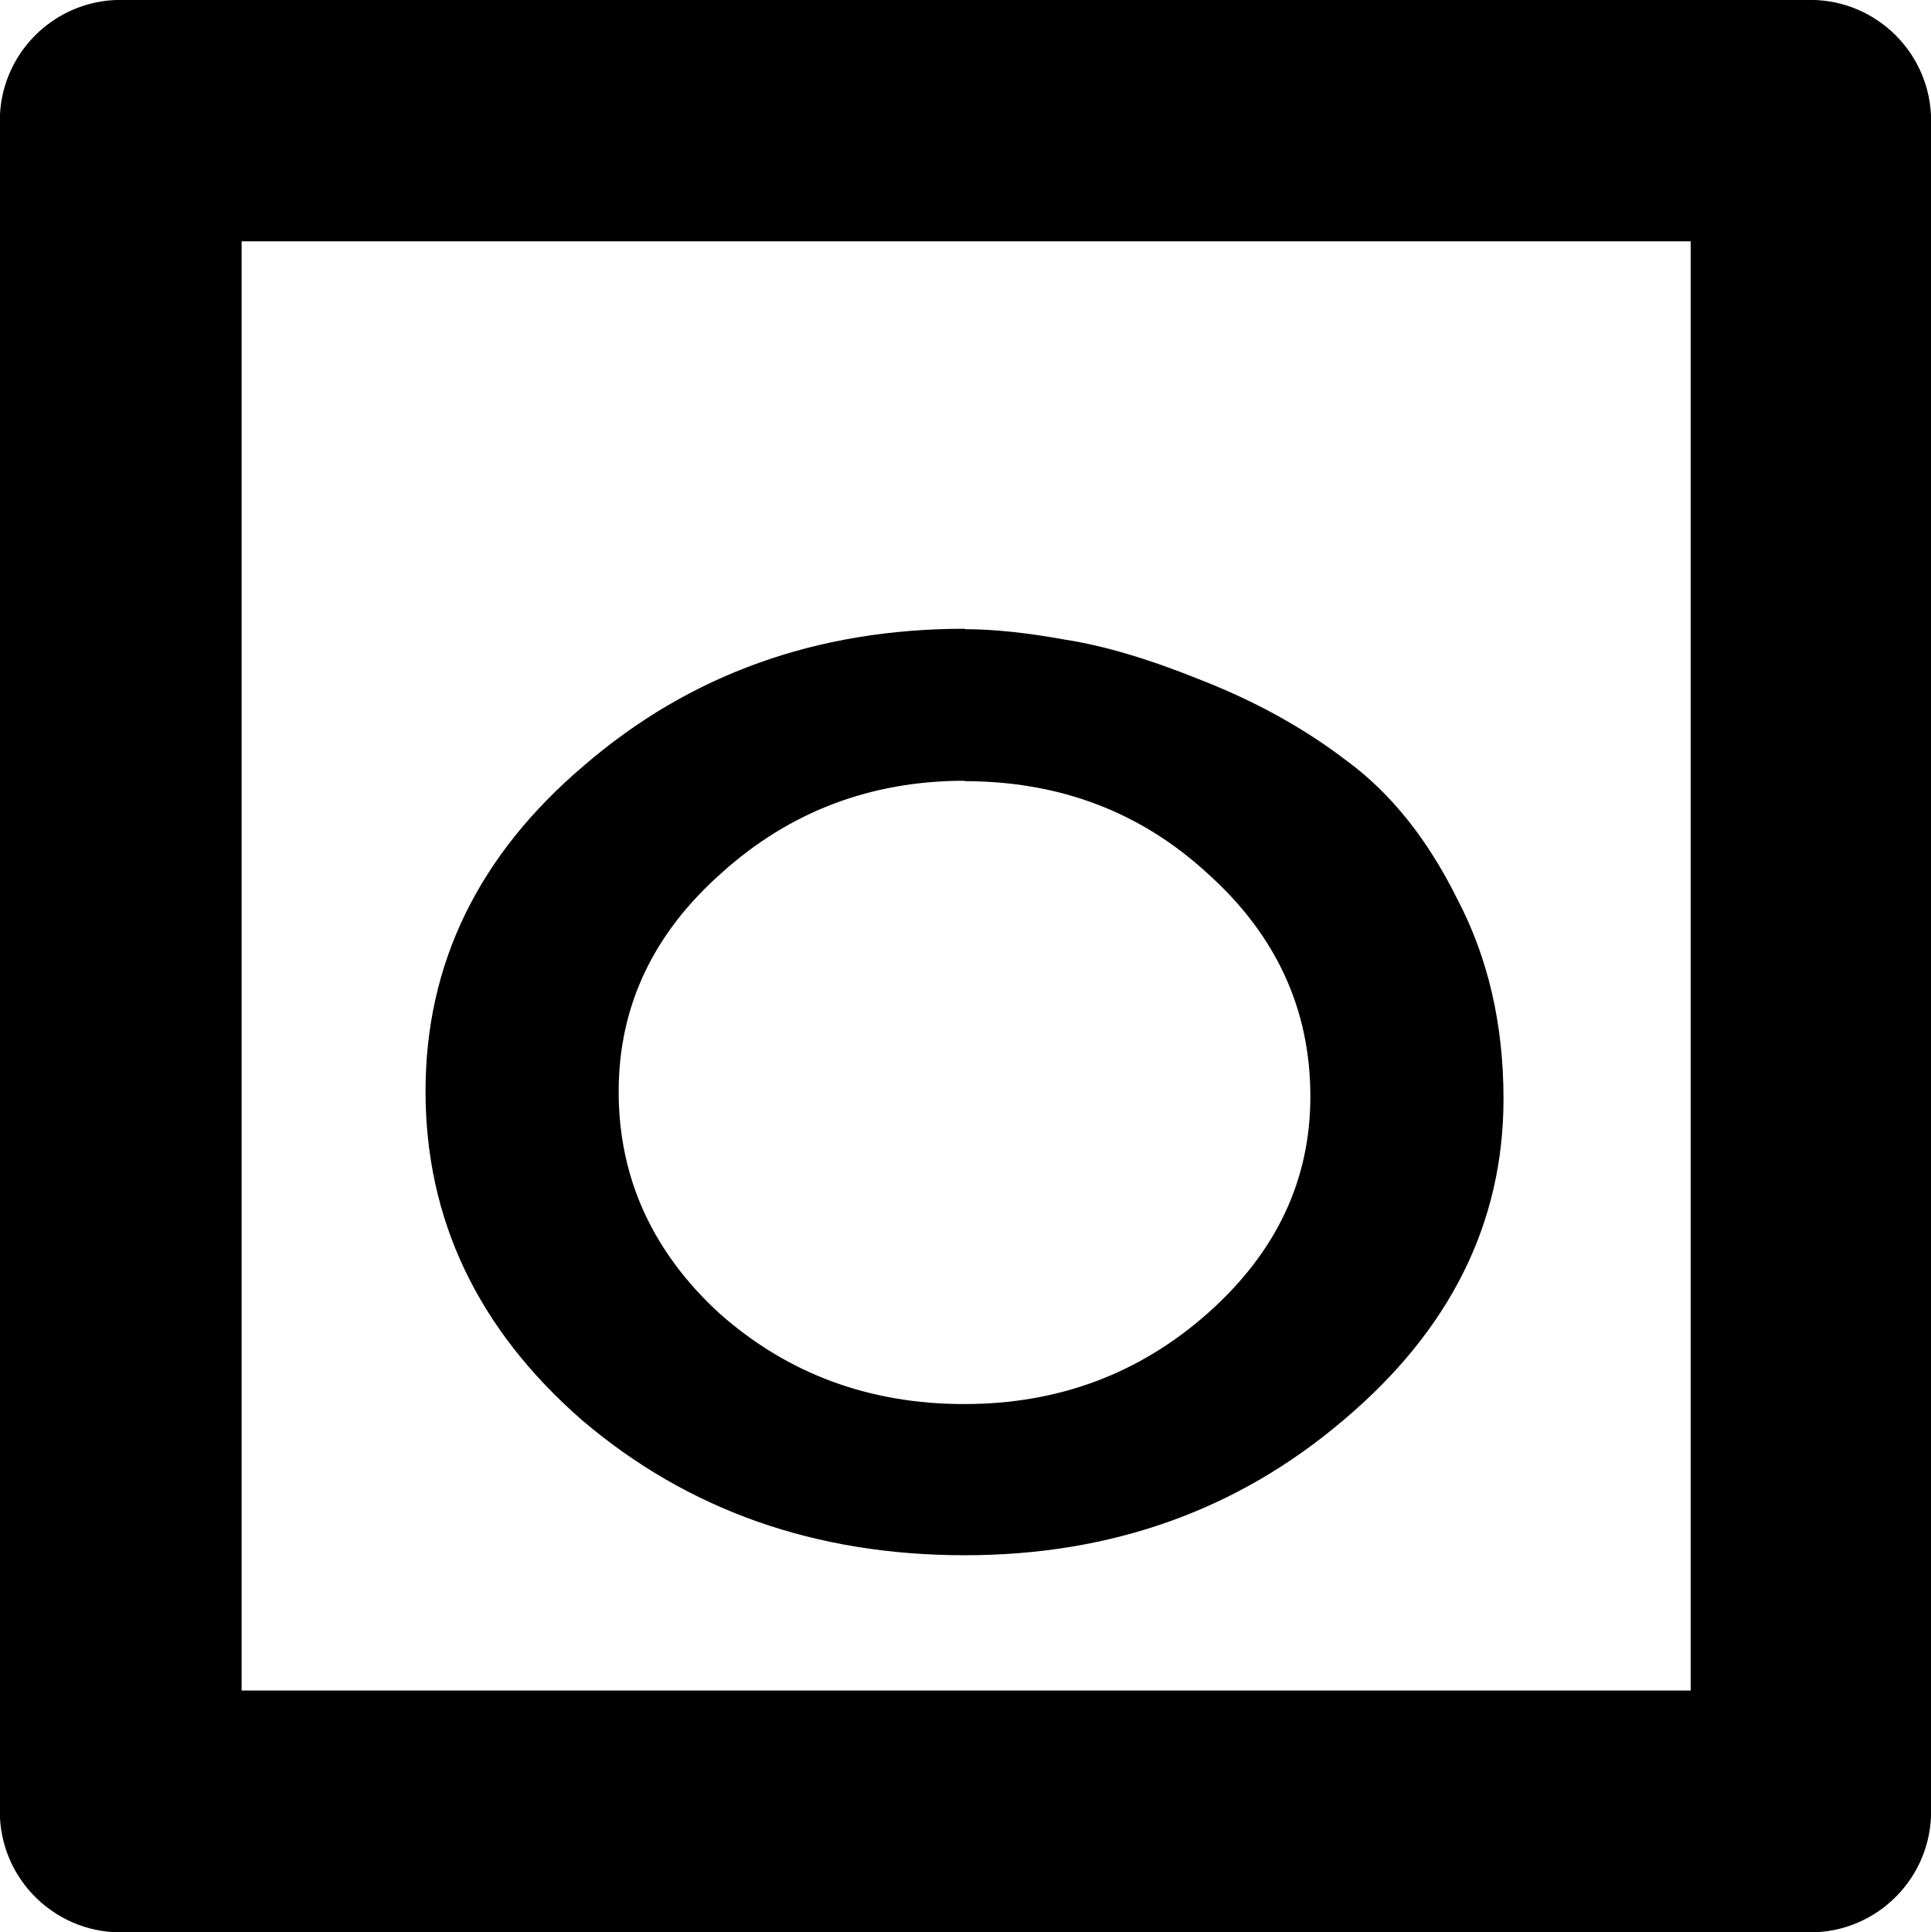
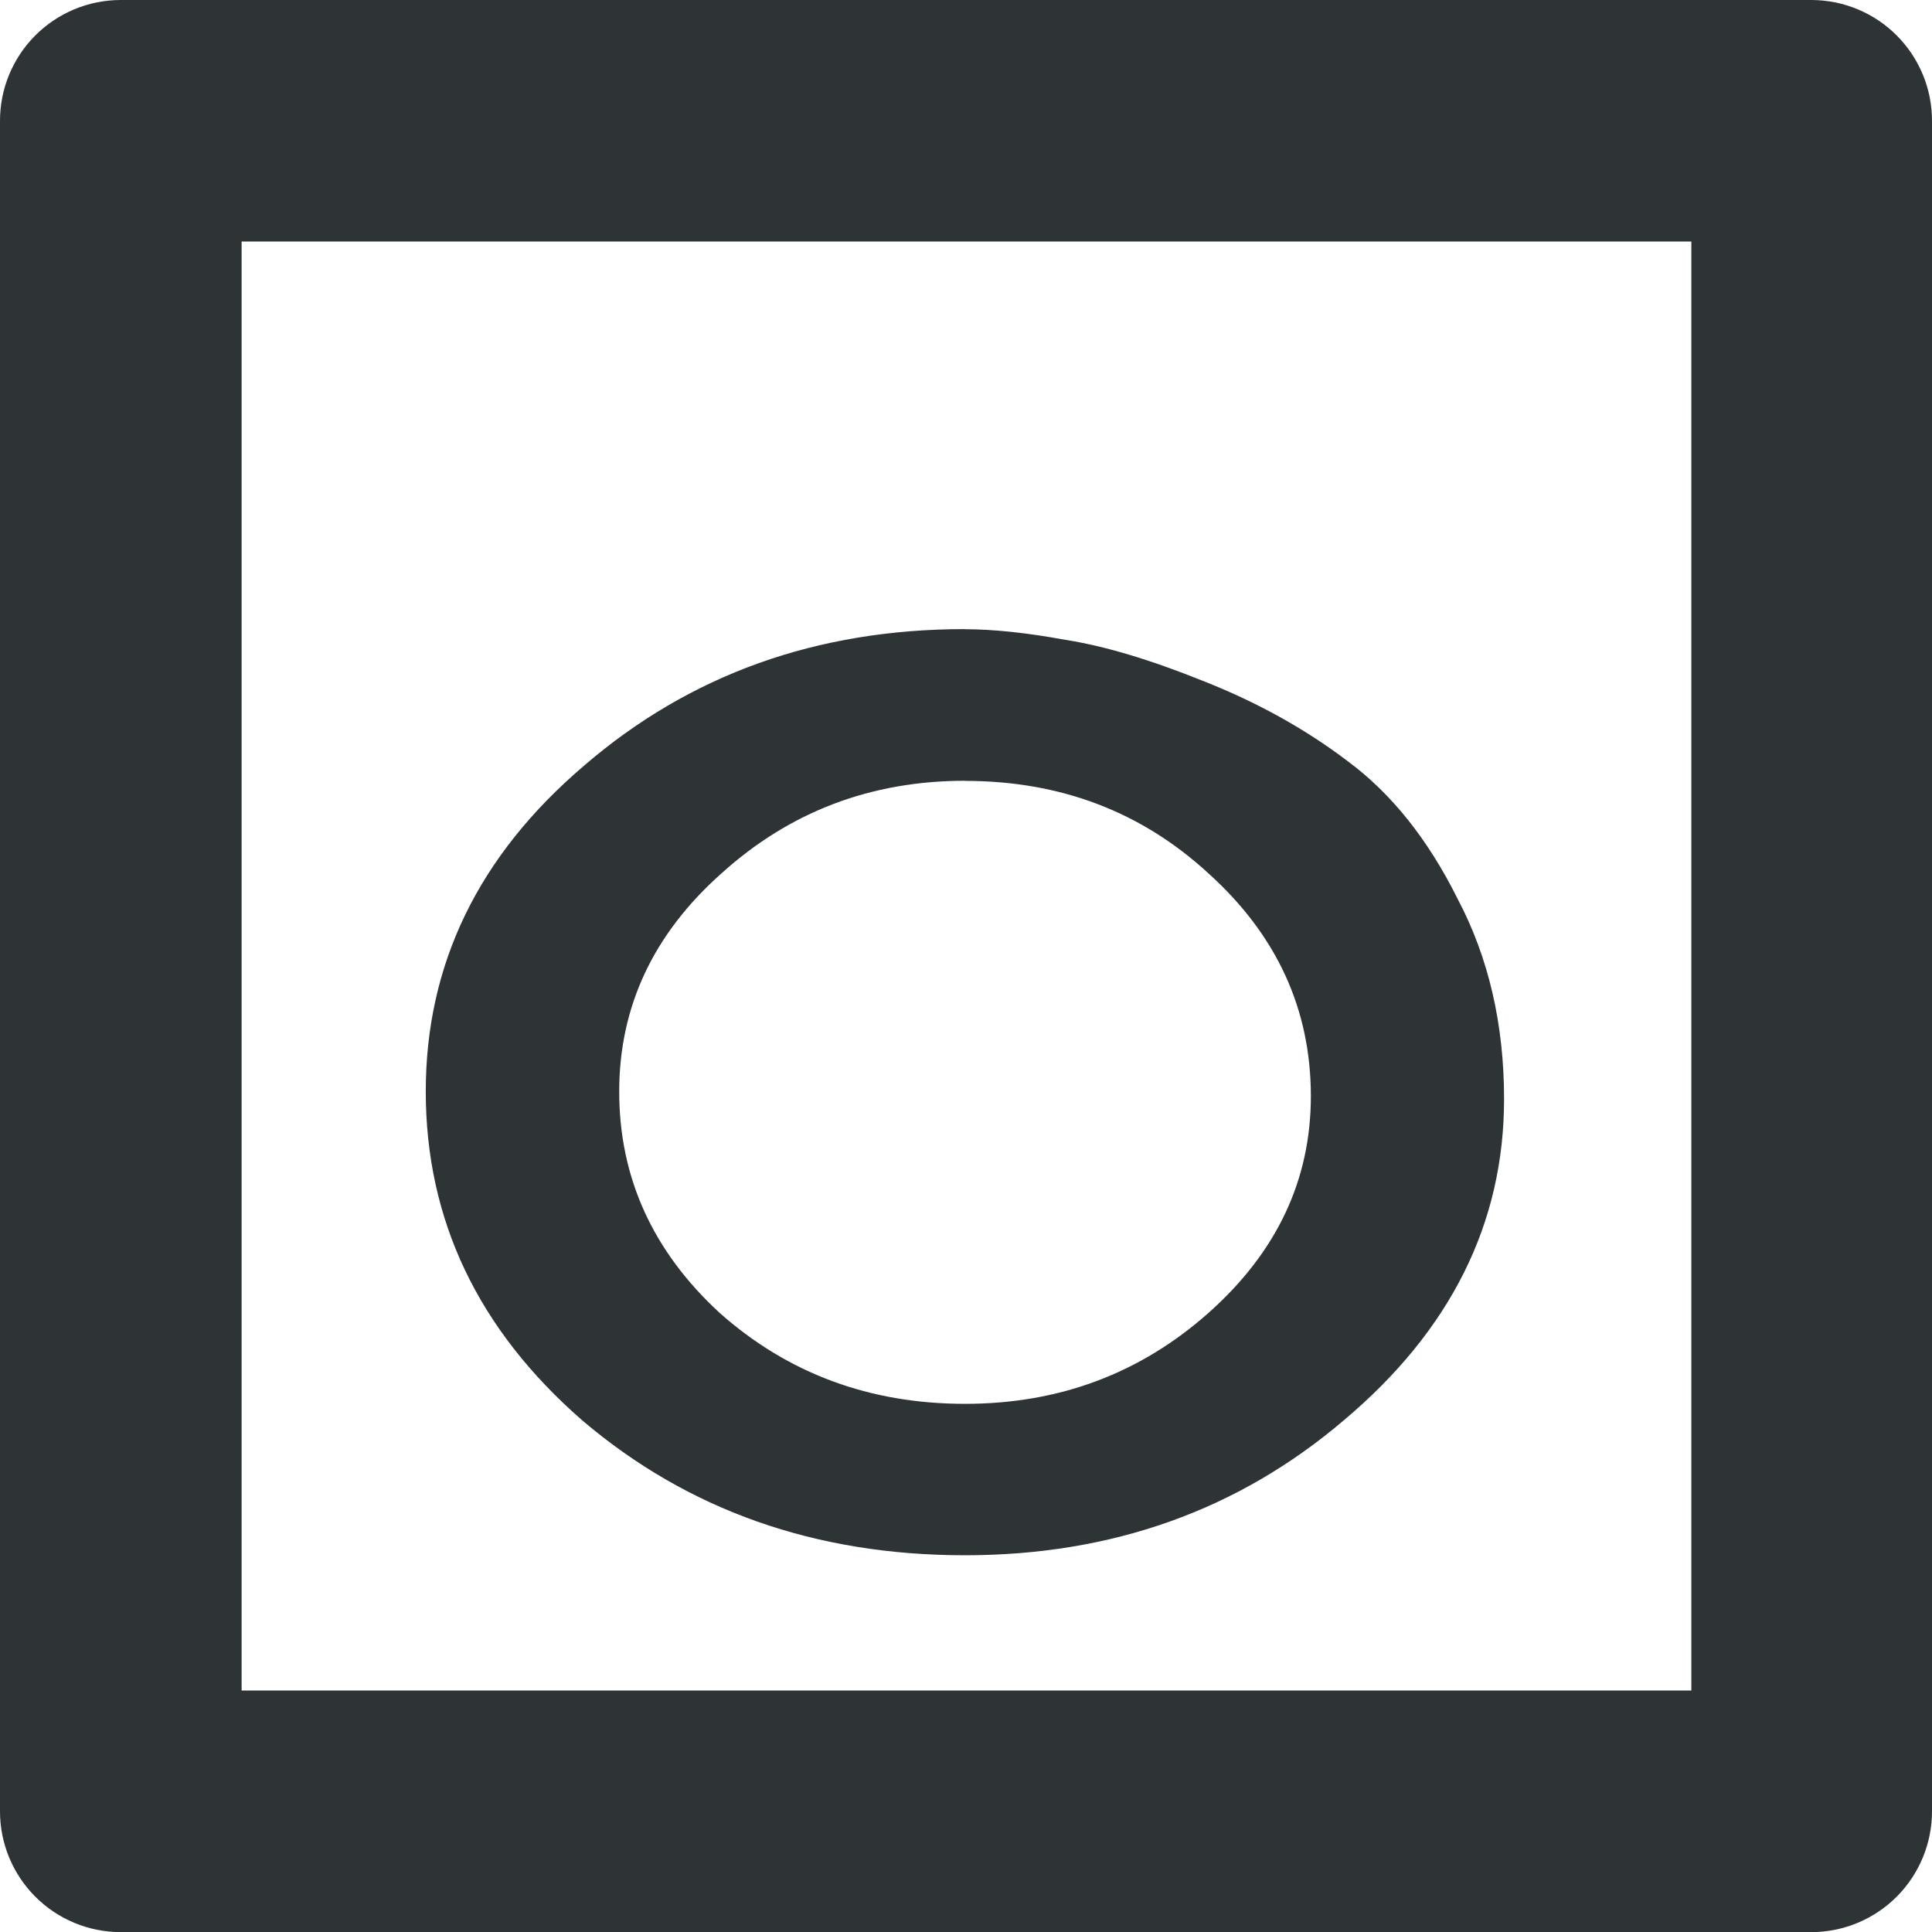
- <svg xmlns="http://www.w3.org/2000/svg" width="15.997" height="16.004" viewBox="0 0 4.232 4.234" version="1.1" id="svg4268">
-   <defs id="defs4262" />
-   <g id="operational-situation" style="display:inline" transform="translate(-119.0625,-39.1582)">
-     <g id="rect707">
-       <path style="color:#000000;fill:#000000;fill-opacity:0;stroke-width:0.529;stroke-linecap:round;stroke-linejoin:round;-inkscape-stroke:none" d="m 119.327,39.423 h 3.704 v 3.704 h -3.704 z" id="path2161" />
-       <path style="color:#000000;fill:#000000;stroke-linecap:round;stroke-linejoin:round;-inkscape-stroke:none" d="m 119.326,39.158 a 0.265,0.265 0 0 0 -0.264,0.266 v 3.703 a 0.265,0.265 0 0 0 0.264,0.266 h 3.705 a 0.265,0.265 0 0 0 0.264,-0.266 v -3.703 a 0.265,0.265 0 0 0 -0.264,-0.266 z m 0.266,0.529 h 3.176 v 3.176 h -3.176 z" id="path2163" />
-     </g>
-     <path style="font-weight:bold;font-size:3.75px;line-height:1.25;font-family:FreeMono;-inkscape-font-specification:'FreeMono Bold';letter-spacing:0px;word-spacing:0px;stroke-width:0.234" d="m 107.346,45.76 q 0.083,0 0.195,0.026 0.113,0.022 0.266,0.101 0.158,0.079 0.281,0.199 0.128,0.12 0.214,0.341 0.09,0.218 0.09,0.495 0,0.461 -0.311,0.795 -0.308,0.334 -0.735,0.334 -0.435,0 -0.743,-0.334 -0.304,-0.338 -0.304,-0.814 0,-0.473 0.308,-0.806 0.308,-0.338 0.739,-0.338 z m 0,0.375 q -0.274,0 -0.473,0.229 -0.199,0.225 -0.199,0.54 0,0.319 0.195,0.548 0.199,0.225 0.476,0.225 0.274,0 0.473,-0.225 0.199,-0.225 0.199,-0.536 0,-0.323 -0.199,-0.551 -0.195,-0.229 -0.473,-0.229 z" id="text687-0" transform="scale(1.128845,0.8858616)" aria-label="O" />
+ <svg xmlns="http://www.w3.org/2000/svg" width="16px" height="16px" viewBox="0 0 16 16">
+   <g fill="#2e3436">
+     <path d="m 1,1 l 14.003,0 l 0,13.997 l -14.003,0 z" fill="#2e3436" stroke-width="2" stroke-linecap="round" stroke-linejoin="round" fill-opacity="0" />
+     <path d="m 0.997,0 a 1,1 0 0,0 -0.997,1.004 l 0,13.993 a 1,1 0 0,0 0.997,1.004 l 14.006,0 a 1,1 0 0,0 0.997,-1.004 l 0,-13.993 a 1,1 0 0,0 -0.997,-1.004 z m 1.004,2 l 12.006,0 l 0,12 l -12.006,0 z" fill="#2e3436" stroke-linecap="round" stroke-linejoin="round" />
+     <path d="m 7.992,5.211 q 0.352,0 0.832,0.088 q 0.48,0.075 1.136,0.339 q 0.672,0.264 1.2,0.665 q 0.544,0.402 0.912,1.142 q 0.384,0.728 0.384,1.657 q 0,1.544 -1.328,2.661 q -1.312,1.117 -3.137,1.117 q -1.856,0 -3.169,-1.117 q -1.296,-1.13 -1.296,-2.724 q 0,-1.582 1.312,-2.699 q 1.312,-1.13 3.153,-1.13 z m 0,1.255 q -1.168,0 -2.016,0.766 q -0.848,0.753 -0.848,1.808 q 0,1.067 0.832,1.833 q 0.848,0.753 2.032,0.753 q 1.168,0 2.016,-0.753 q 0.848,-0.753 0.848,-1.795 q 0,-1.08 -0.848,-1.845 q -0.832,-0.766 -2.016,-0.766 z" stroke-width="0.886" />
  </g>
</svg>
